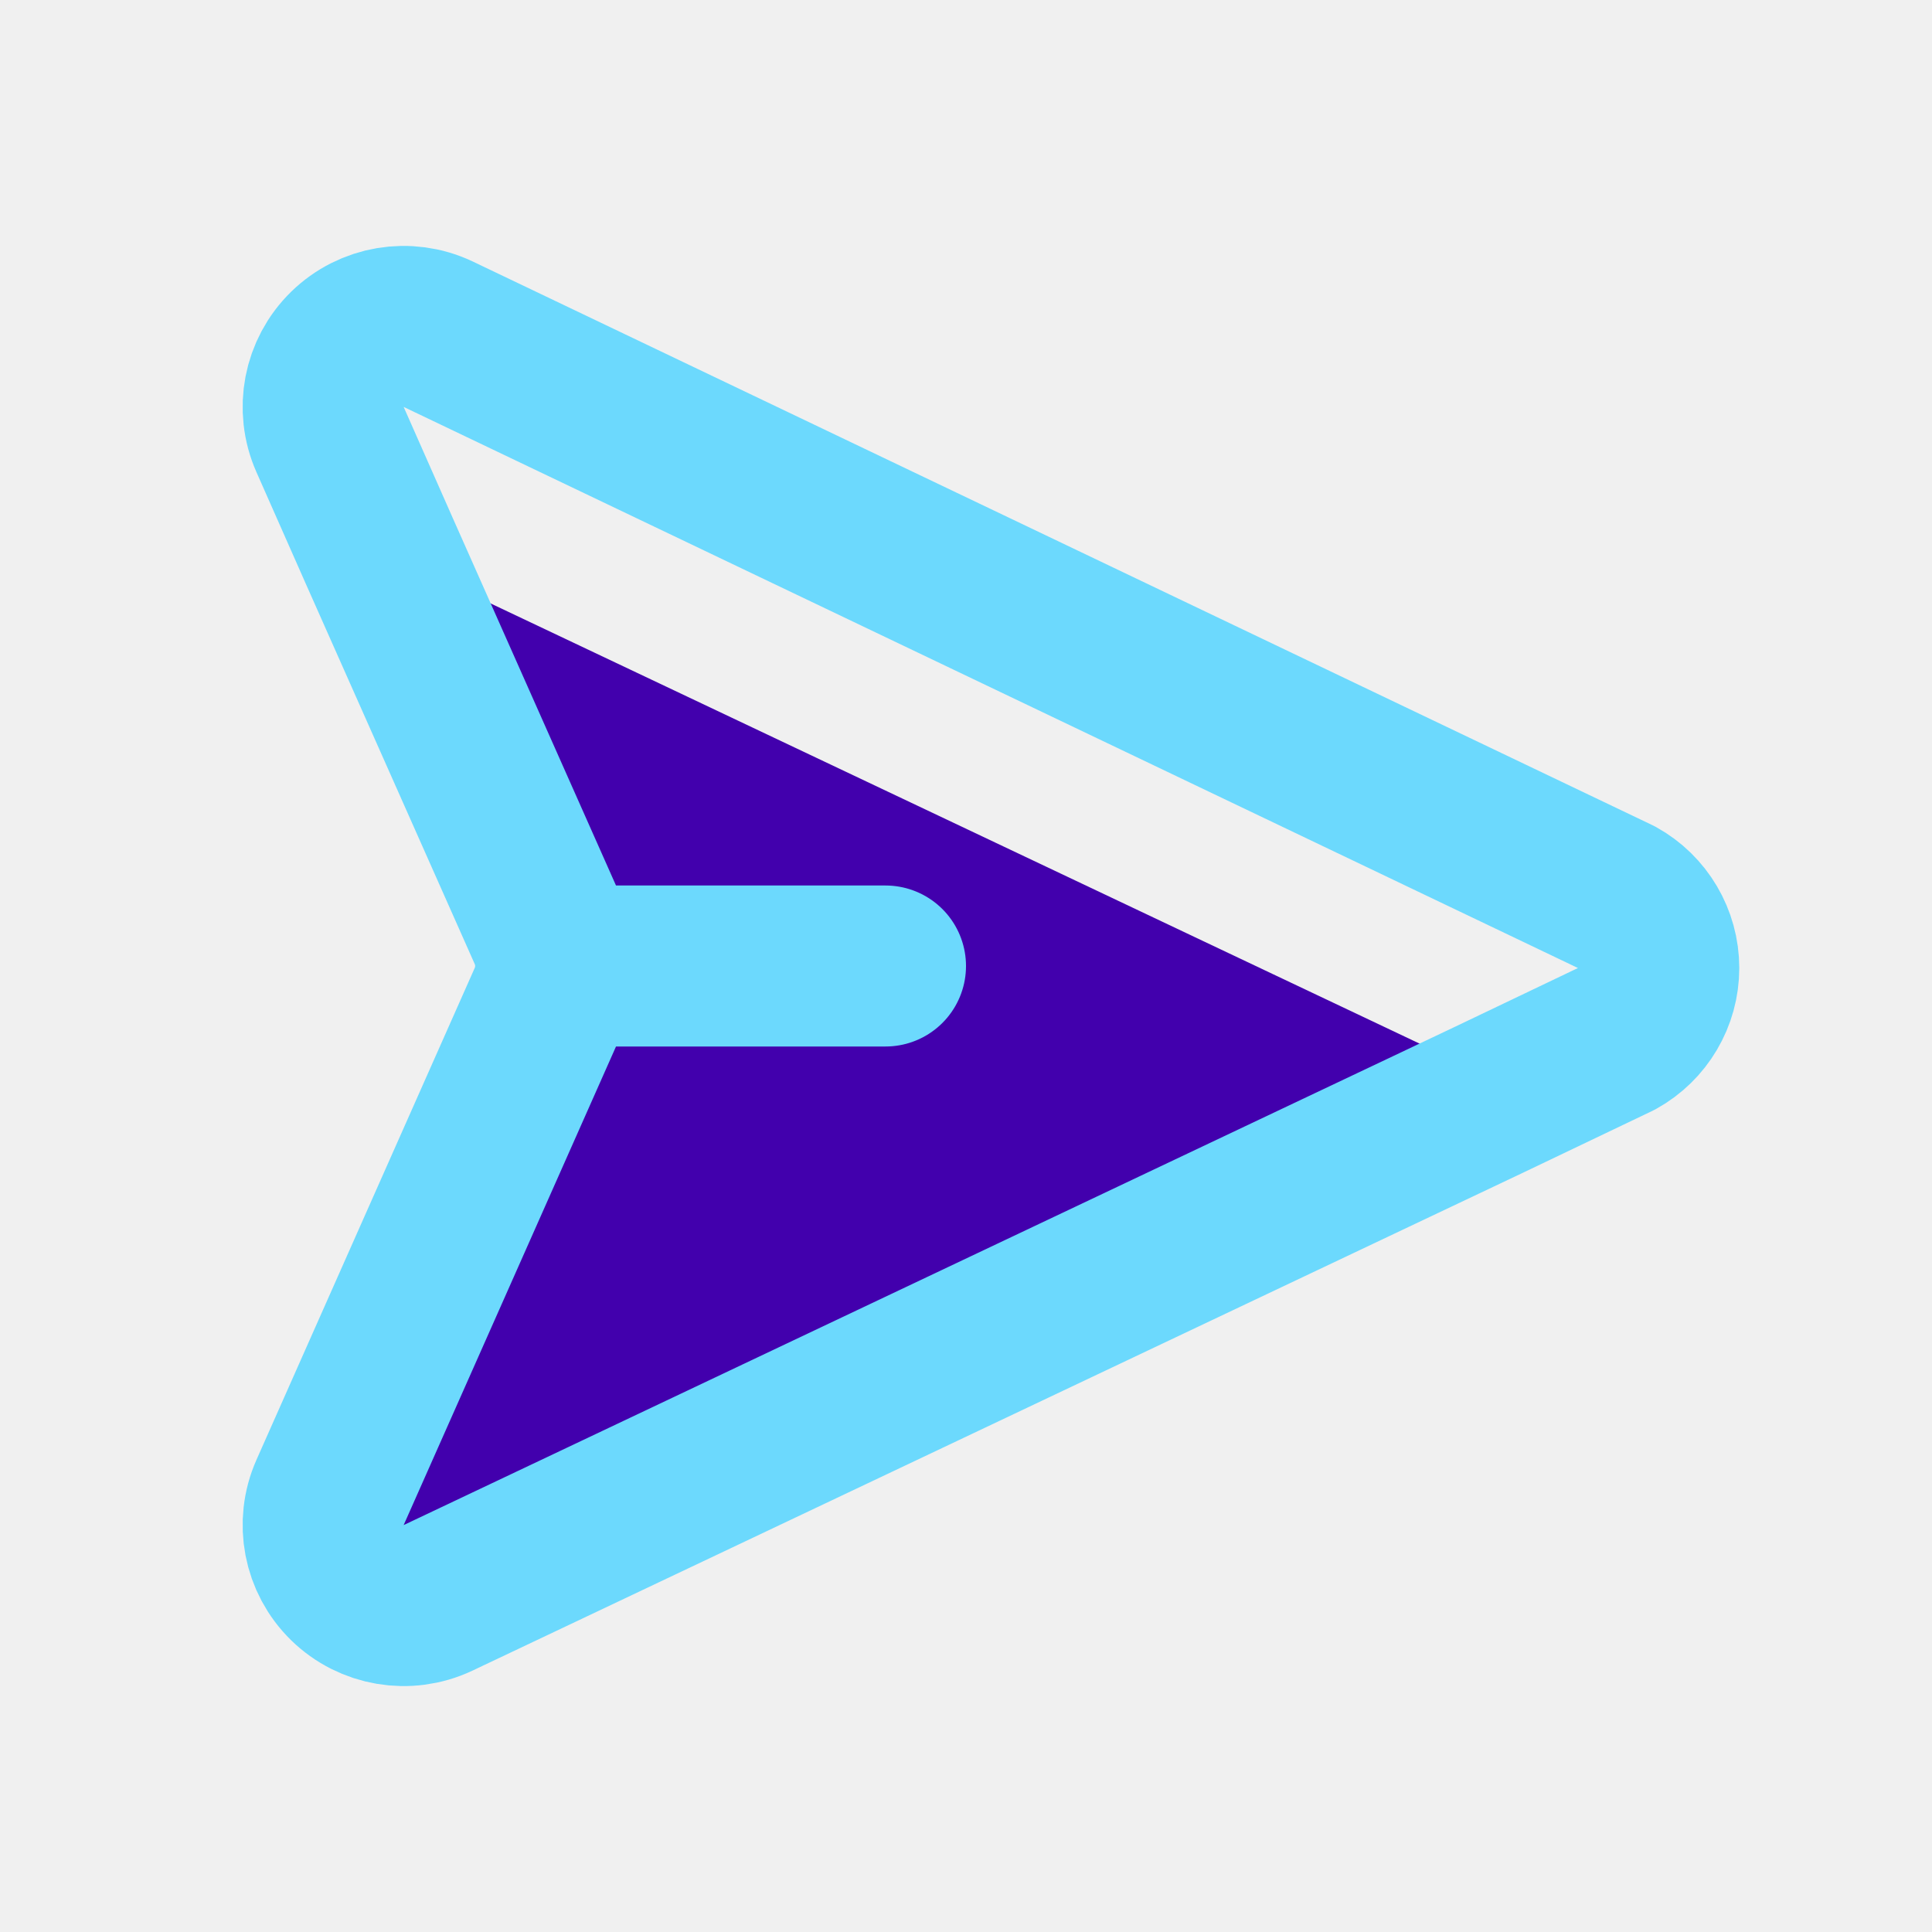
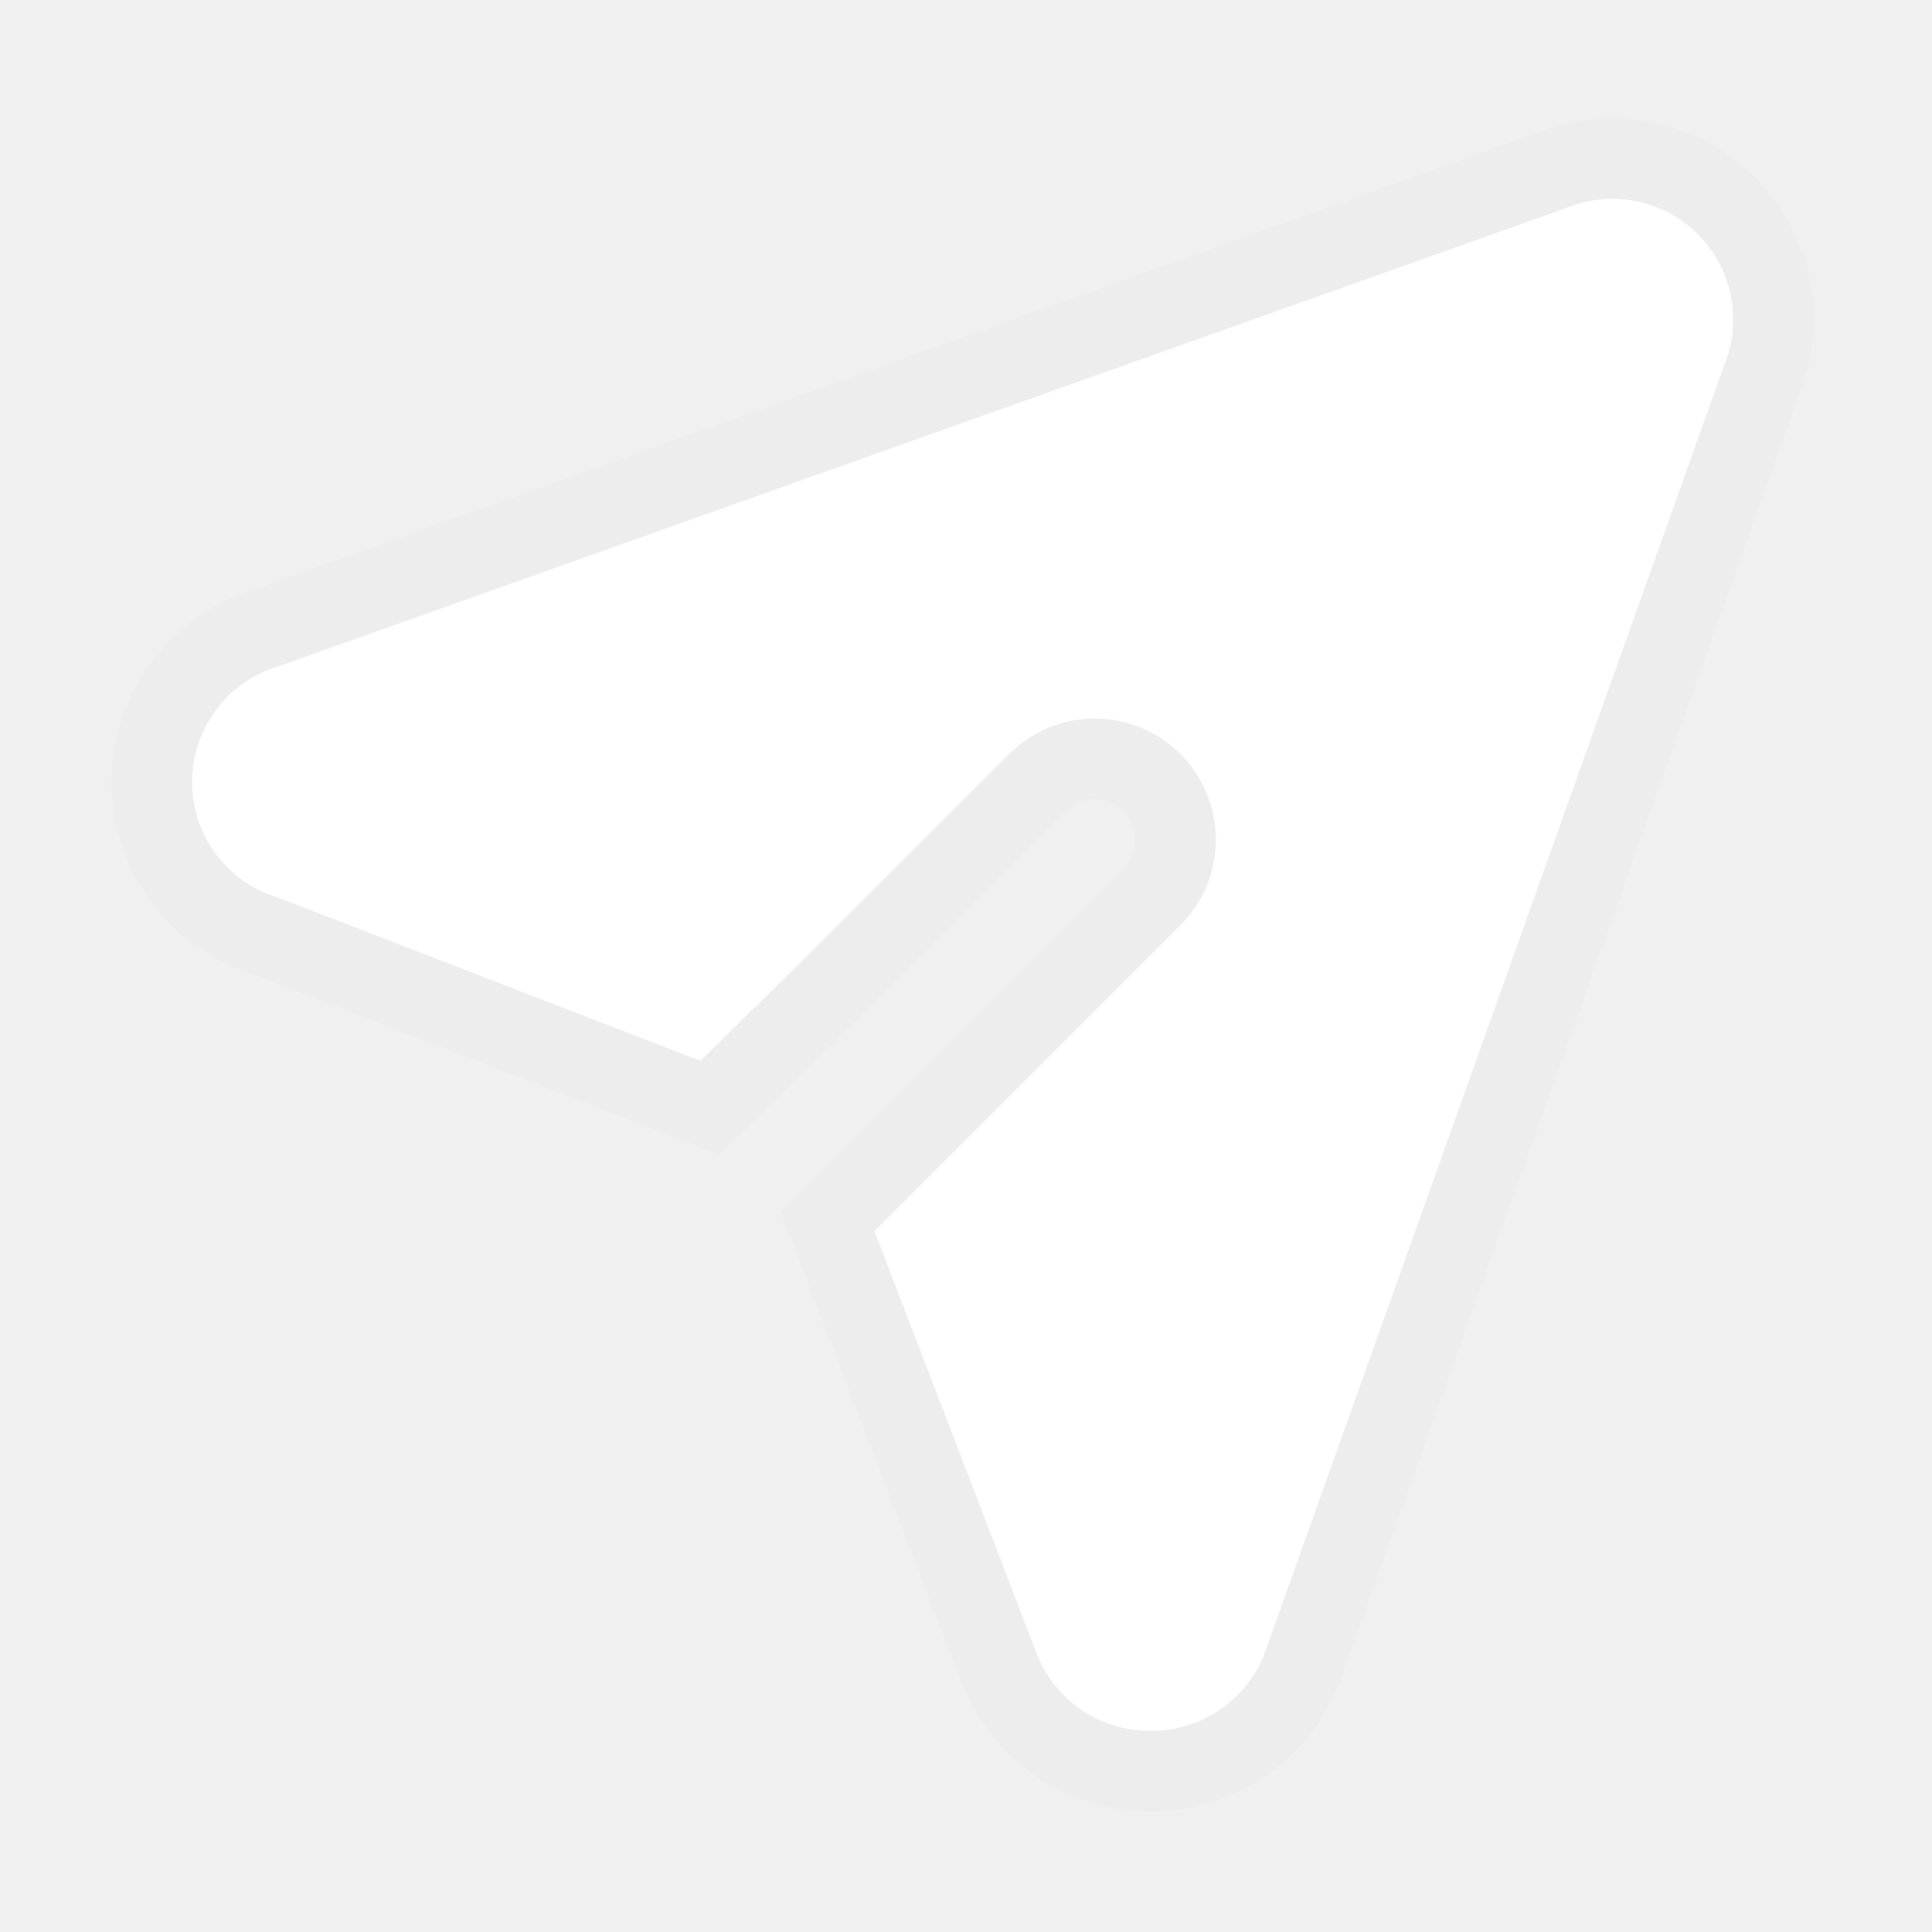
- <svg xmlns="http://www.w3.org/2000/svg" fill="#000000" width="800px" height="800px" viewBox="0 0 24 24" id="send" class="icon multi-color">
+ <svg xmlns="http://www.w3.org/2000/svg" width="800px" height="800px" viewBox="0 0 24 24" id="send-alt" class="icon glyph" fill="#ededed" stroke="#ededed">
  <g id="SVGRepo_bgCarrier" stroke-width="0" />
  <g id="SVGRepo_tracerCarrier" stroke-linecap="round" stroke-linejoin="round" />
  <g id="SVGRepo_iconCarrier">
-     <path id="secondary-fill" d="M18.5,13.66,5.44,19.85A1,1,0,0,1,4.1,18.54l2.72-6.13a1.06,1.06,0,0,0,0-.82L4.71,6.84l13,6.16A1.93,1.93,0,0,1,18.5,13.66Z" style="fill: #4200ad; stroke-width: 2;" />
-     <path id="primary-stroke" d="M20.09,12.9l-1.59.76L5.44,19.85A1,1,0,0,1,4.1,18.54l2.72-6.13a1.06,1.06,0,0,0,0-.82L4.71,6.84,4.1,5.46A1,1,0,0,1,5.44,4.15l14.65,7A1,1,0,0,1,20.09,12.9ZM7,12h4" style="fill: none; stroke: #6cd9fd; stroke-linecap: round; stroke-linejoin: round; stroke-width: 2;" />
+     <path d="M21.88,4.73,16.2,20.65A2,2,0,0,1,14.3,22h0a2,2,0,0,1-1.9-1.31l-2.12-5.52,1.54-1.54,2.49-2.49a1,1,0,1,0-1.42-1.42l-2.49,2.49L8.82,13.76,3.31,11.63a2,2,0,0,1,0-3.83L19.27,2.12a2,2,0,0,1,2.61,2.61Z" style="fill:#ffffff" />
  </g>
</svg>
